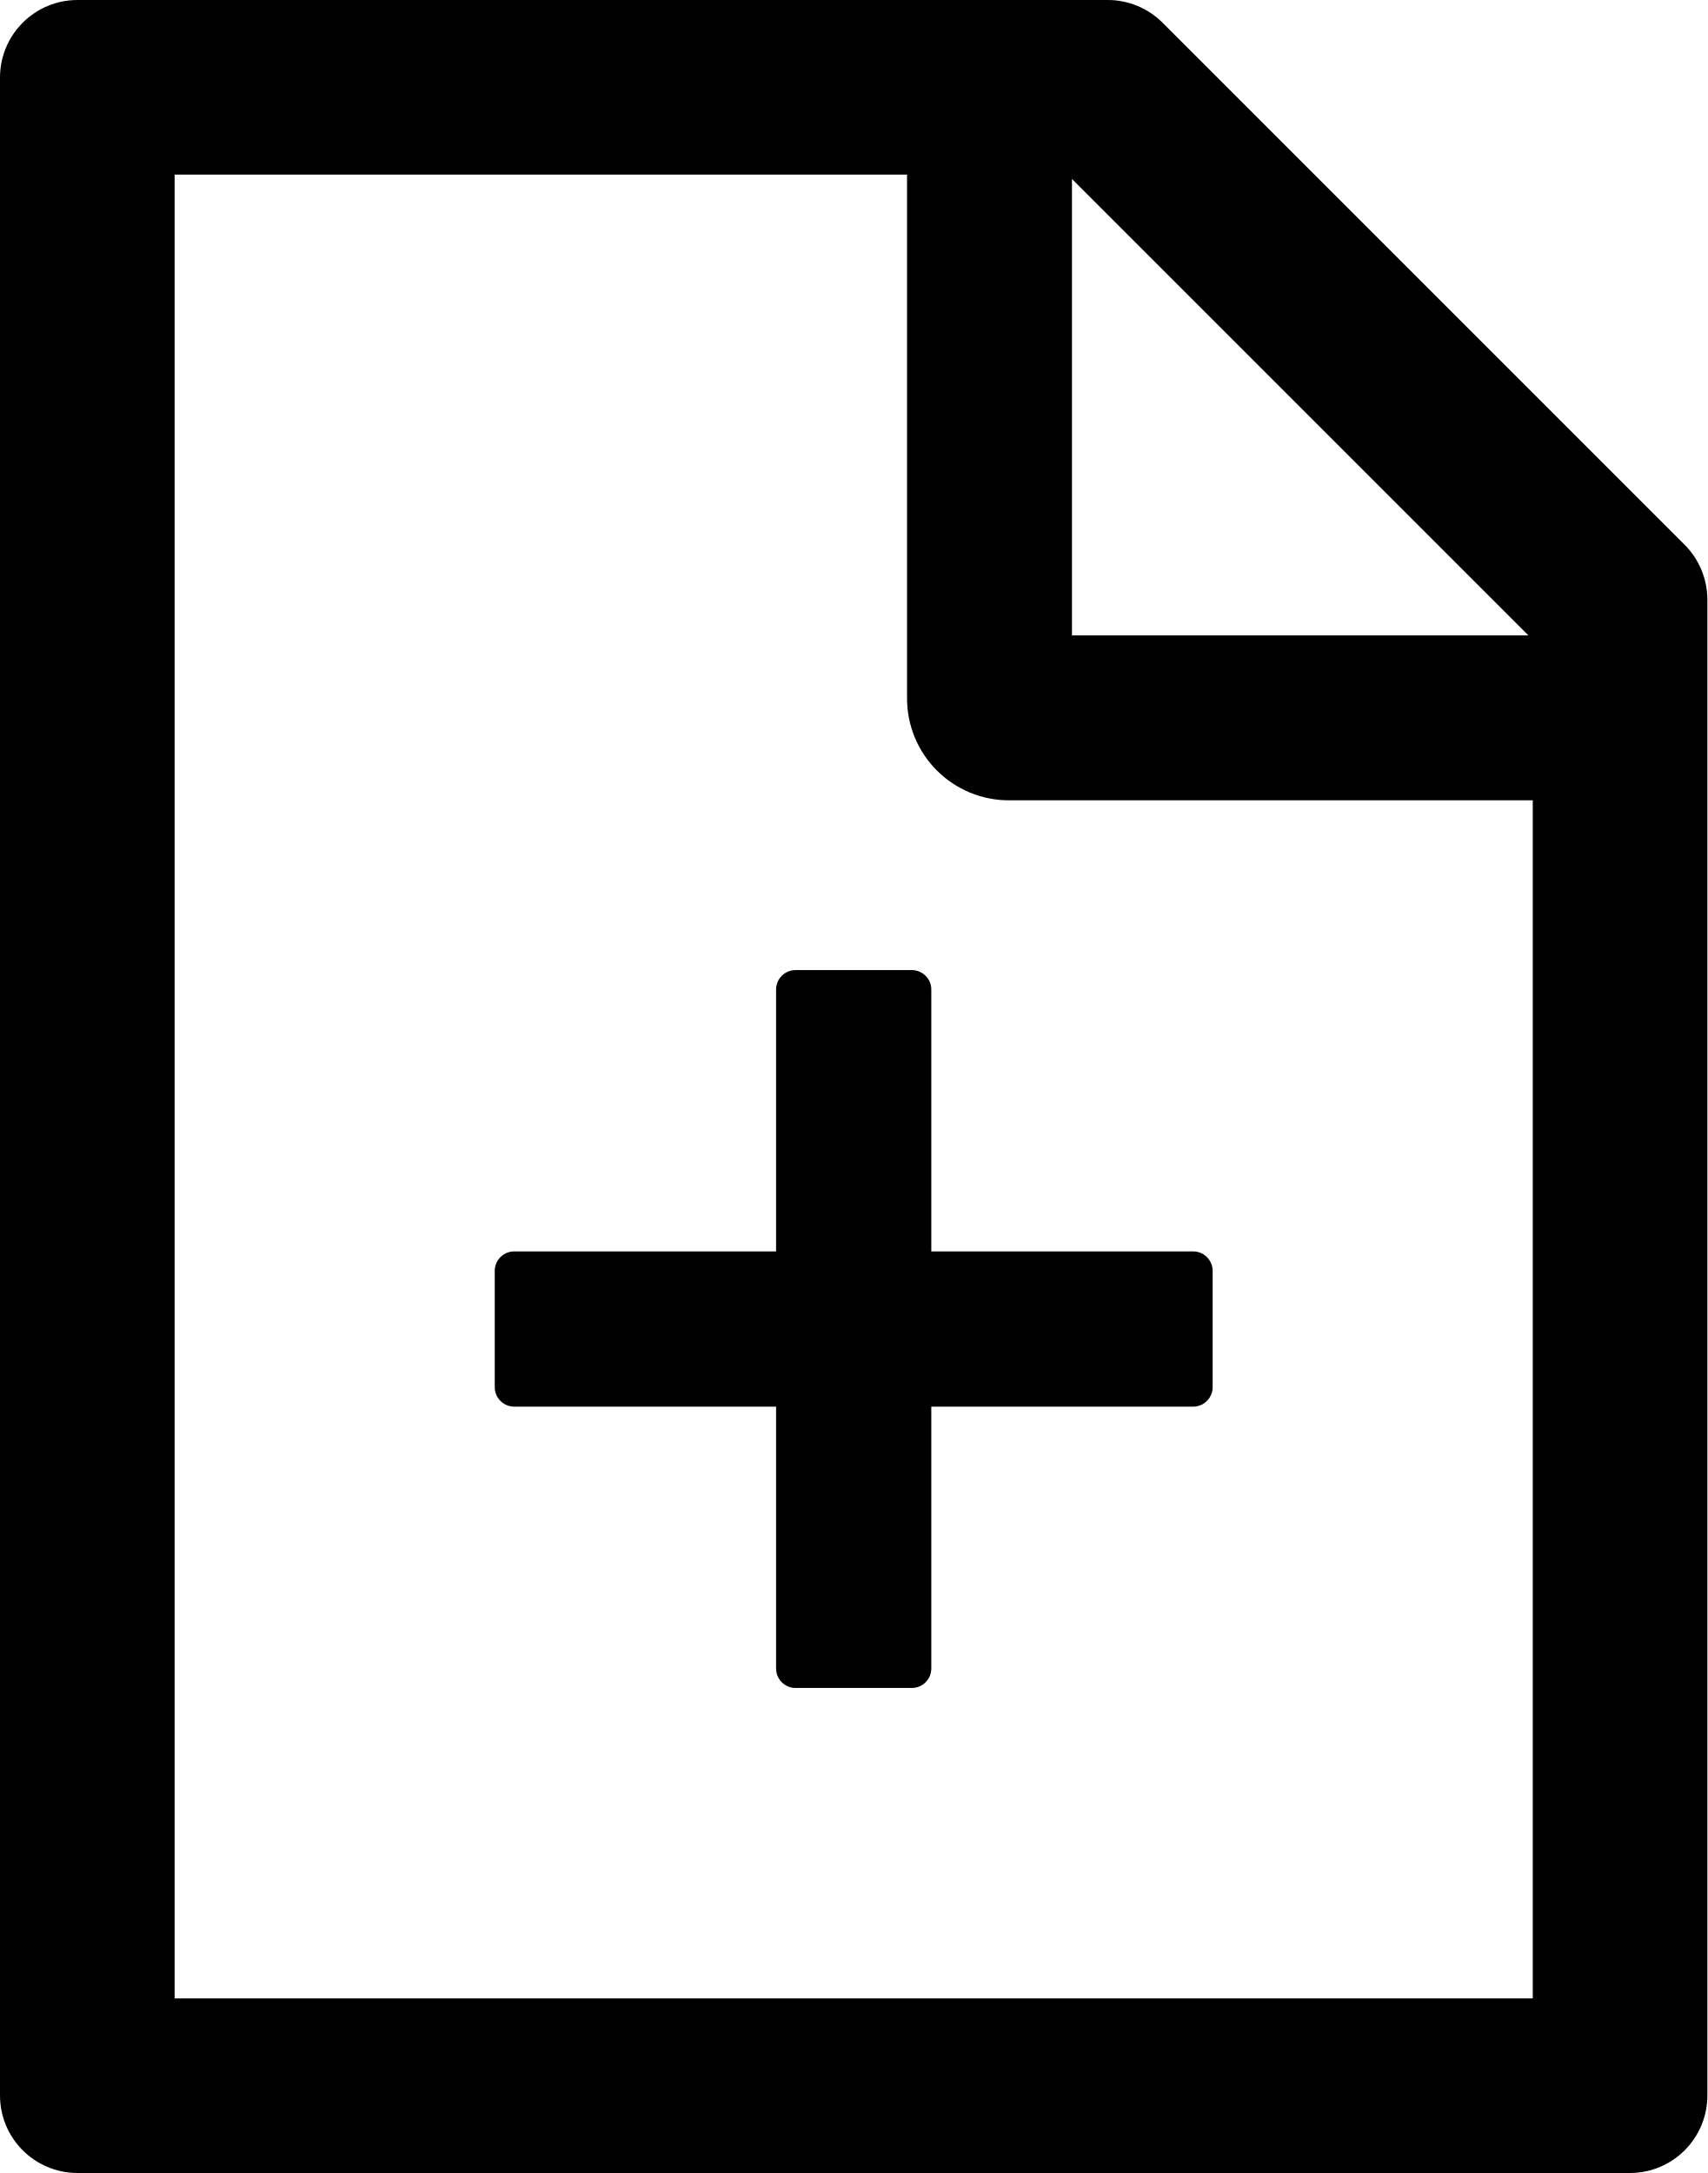
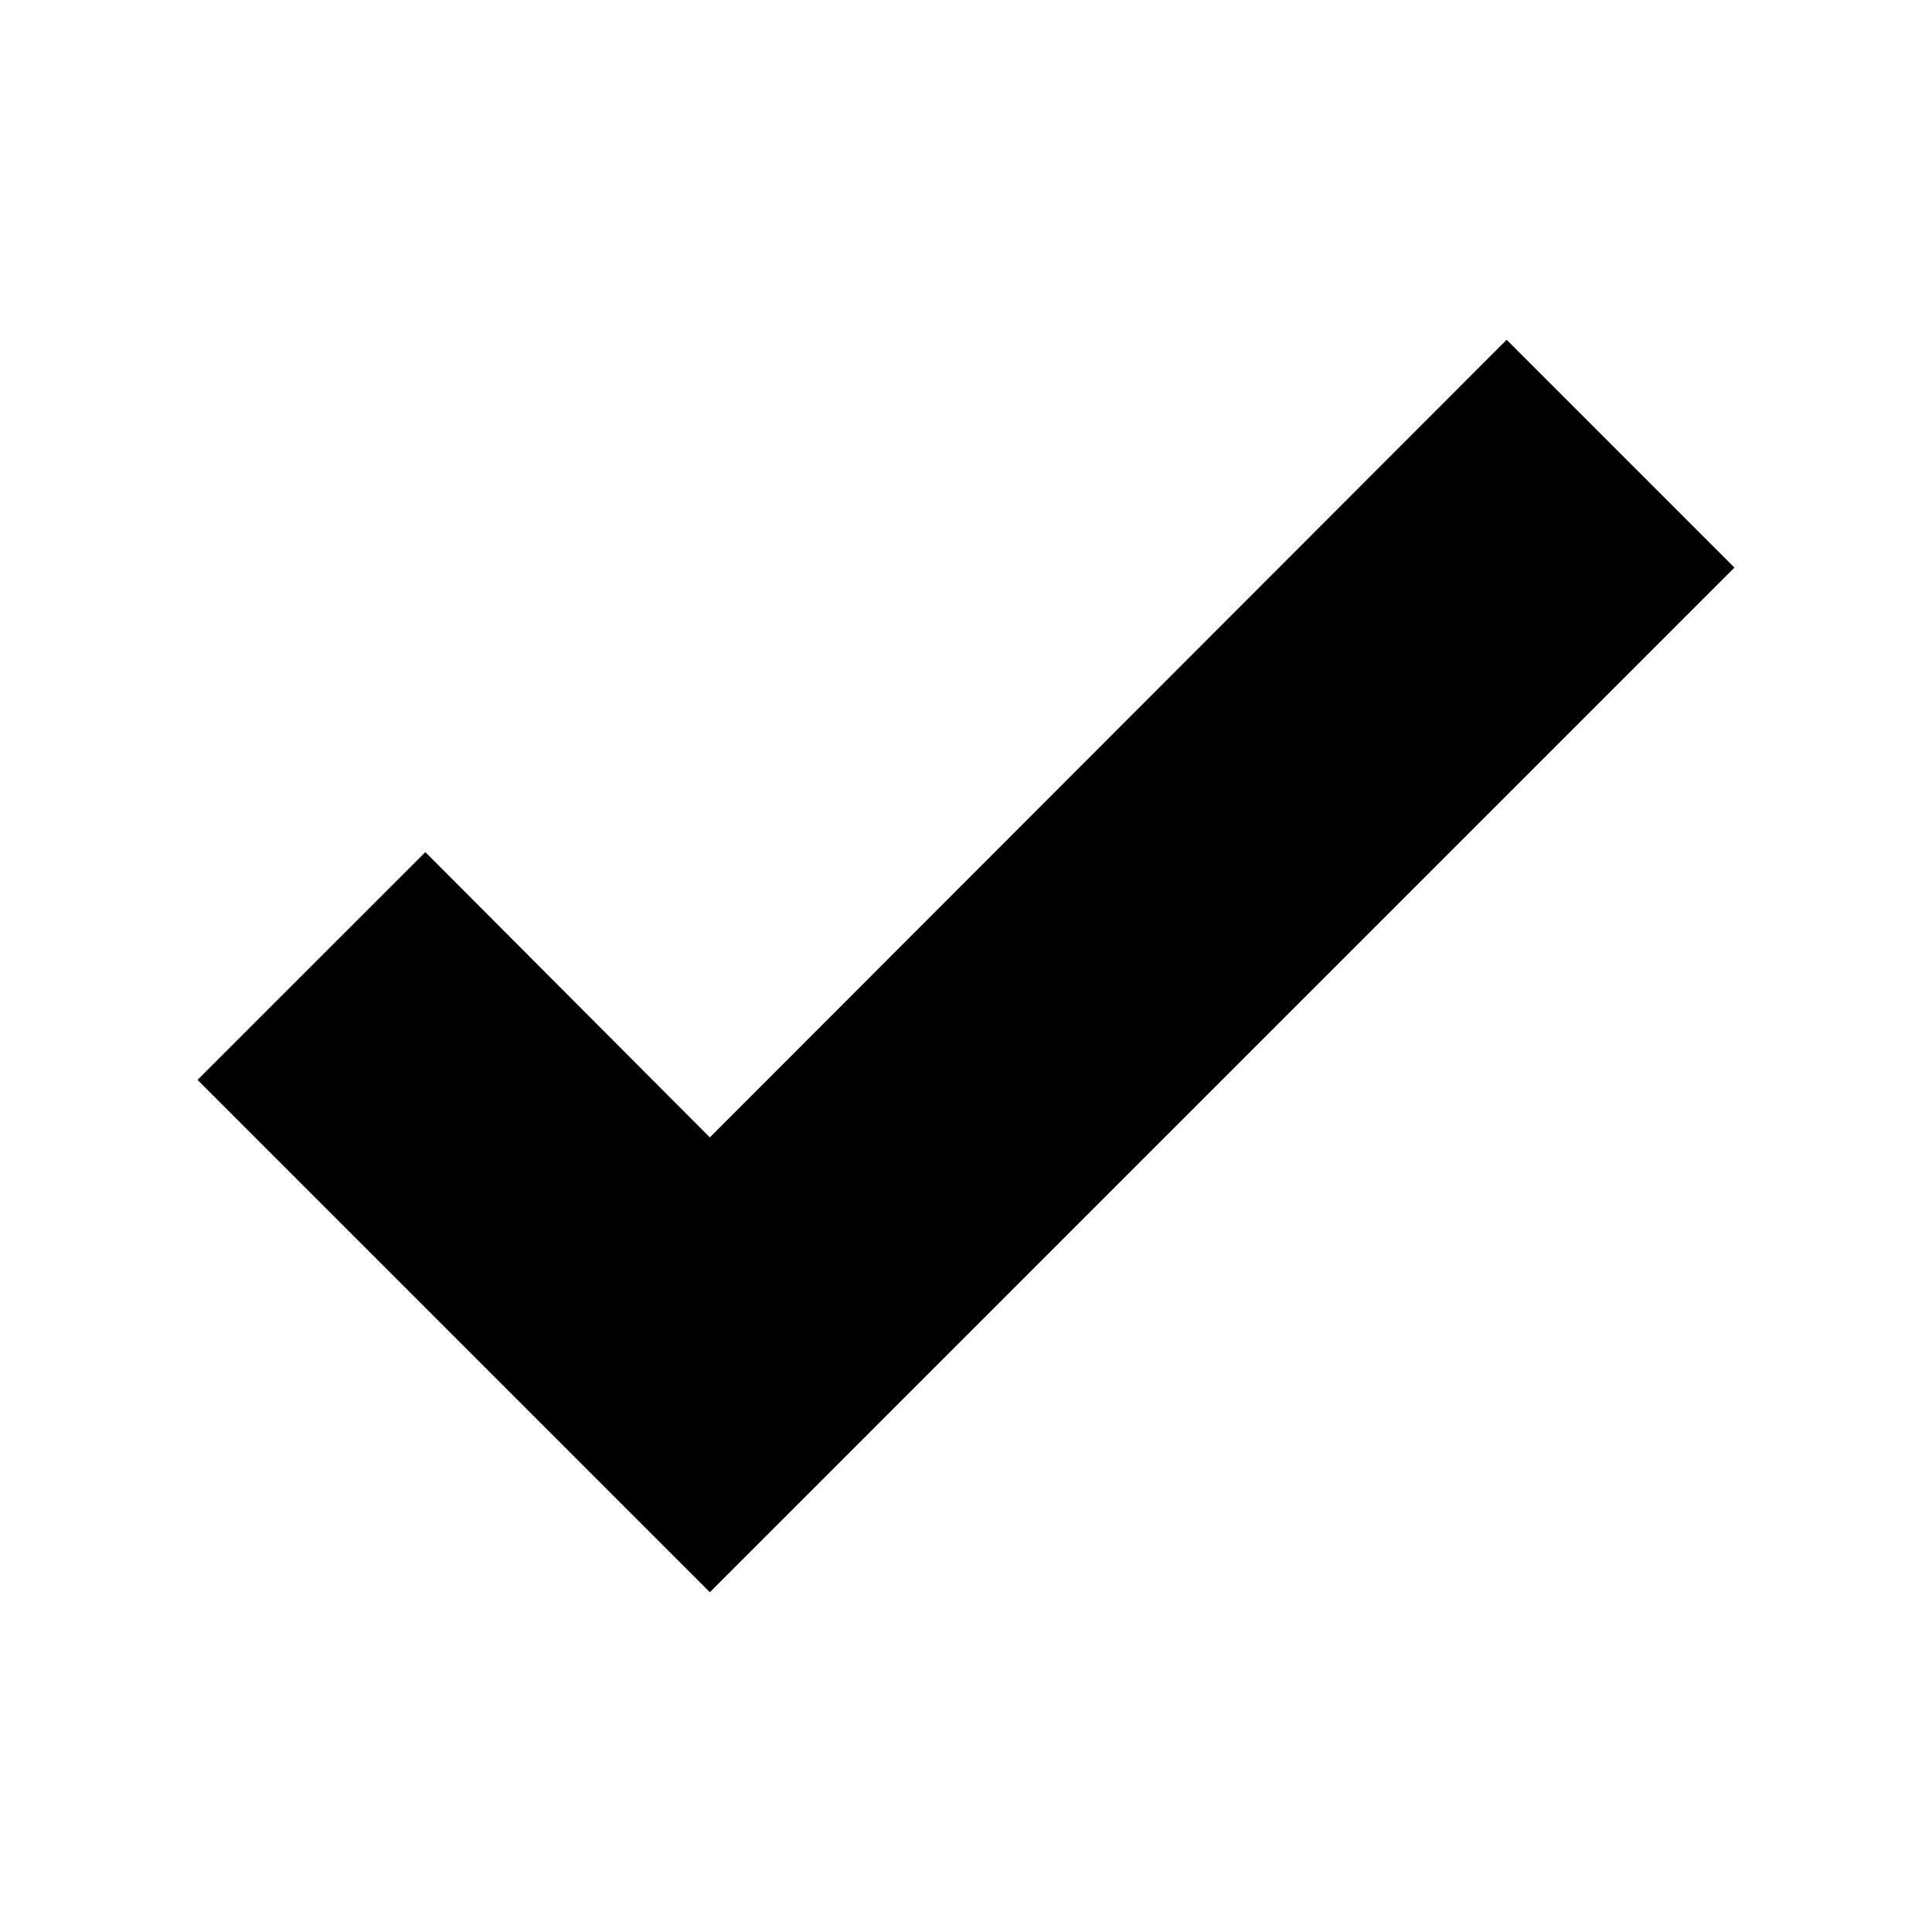
- <svg xmlns="http://www.w3.org/2000/svg" width="704" height="896" viewBox="0 0 704 896" fill="none">
-   <path d="M694.6 224.6L479.4 9.4C473.4 3.4 465.3 0 456.8 0H32C14.3 0 0 14.3 0 32V864C0 881.7 14.3 896 32 896H672C689.7 896 704 881.7 704 864V247.3C704 238.8 700.6 230.6 694.6 224.6ZM630.2 262H442V73.8L630.2 262ZM632 824H72V72H374V288C374 299.139 378.425 309.822 386.302 317.698C394.178 325.575 404.861 330 416 330H632V824ZM384 408C384 403.6 380.4 400 376 400H328C323.6 400 320 403.6 320 408V516H212C207.6 516 204 519.6 204 524V572C204 576.4 207.6 580 212 580H320V688C320 692.4 323.6 696 328 696H376C380.4 696 384 692.4 384 688V580H492C496.4 580 500 576.4 500 572V524C500 519.6 496.4 516 492 516H384V408Z" fill="black" />
+ <svg xmlns="http://www.w3.org/2000/svg" width="38" height="38" viewBox="0 0 38 38" fill="none">
+   <path d="M13.962 31.317L3.885 21.24L8.366 16.76L13.962 22.371L29.634 6.683L34.114 11.164L13.962 31.317Z" fill="black" />
</svg>
